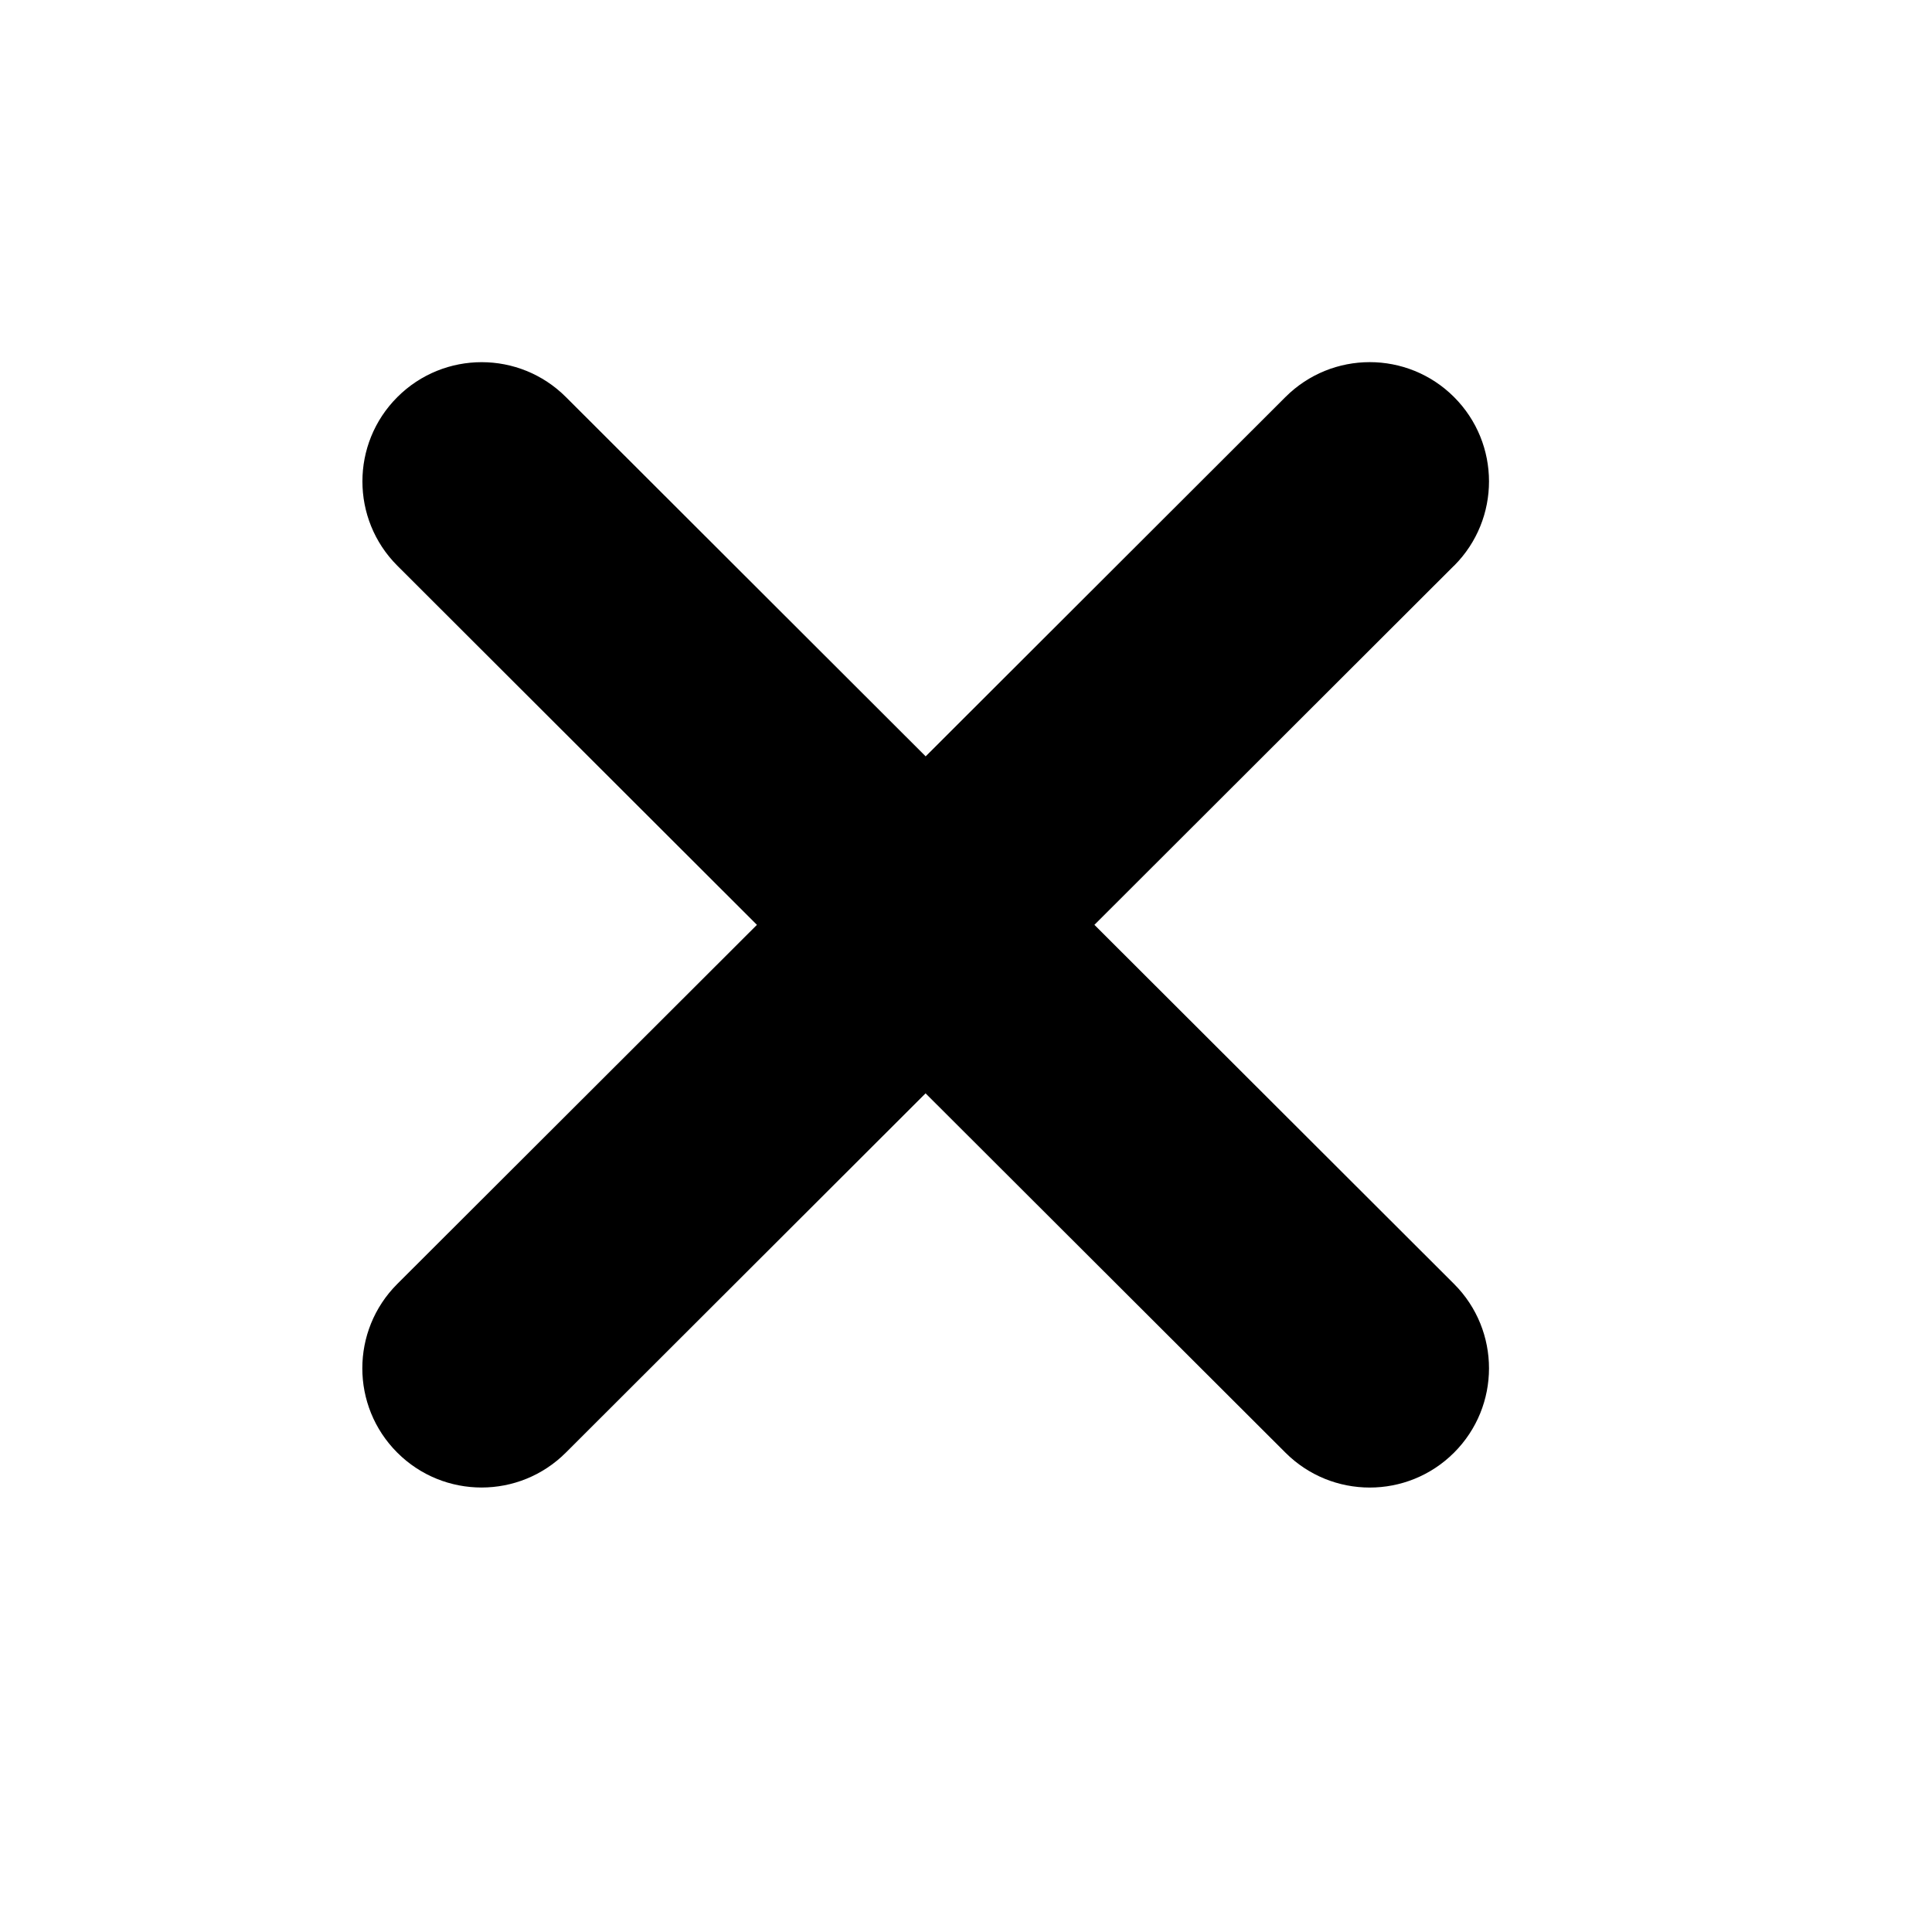
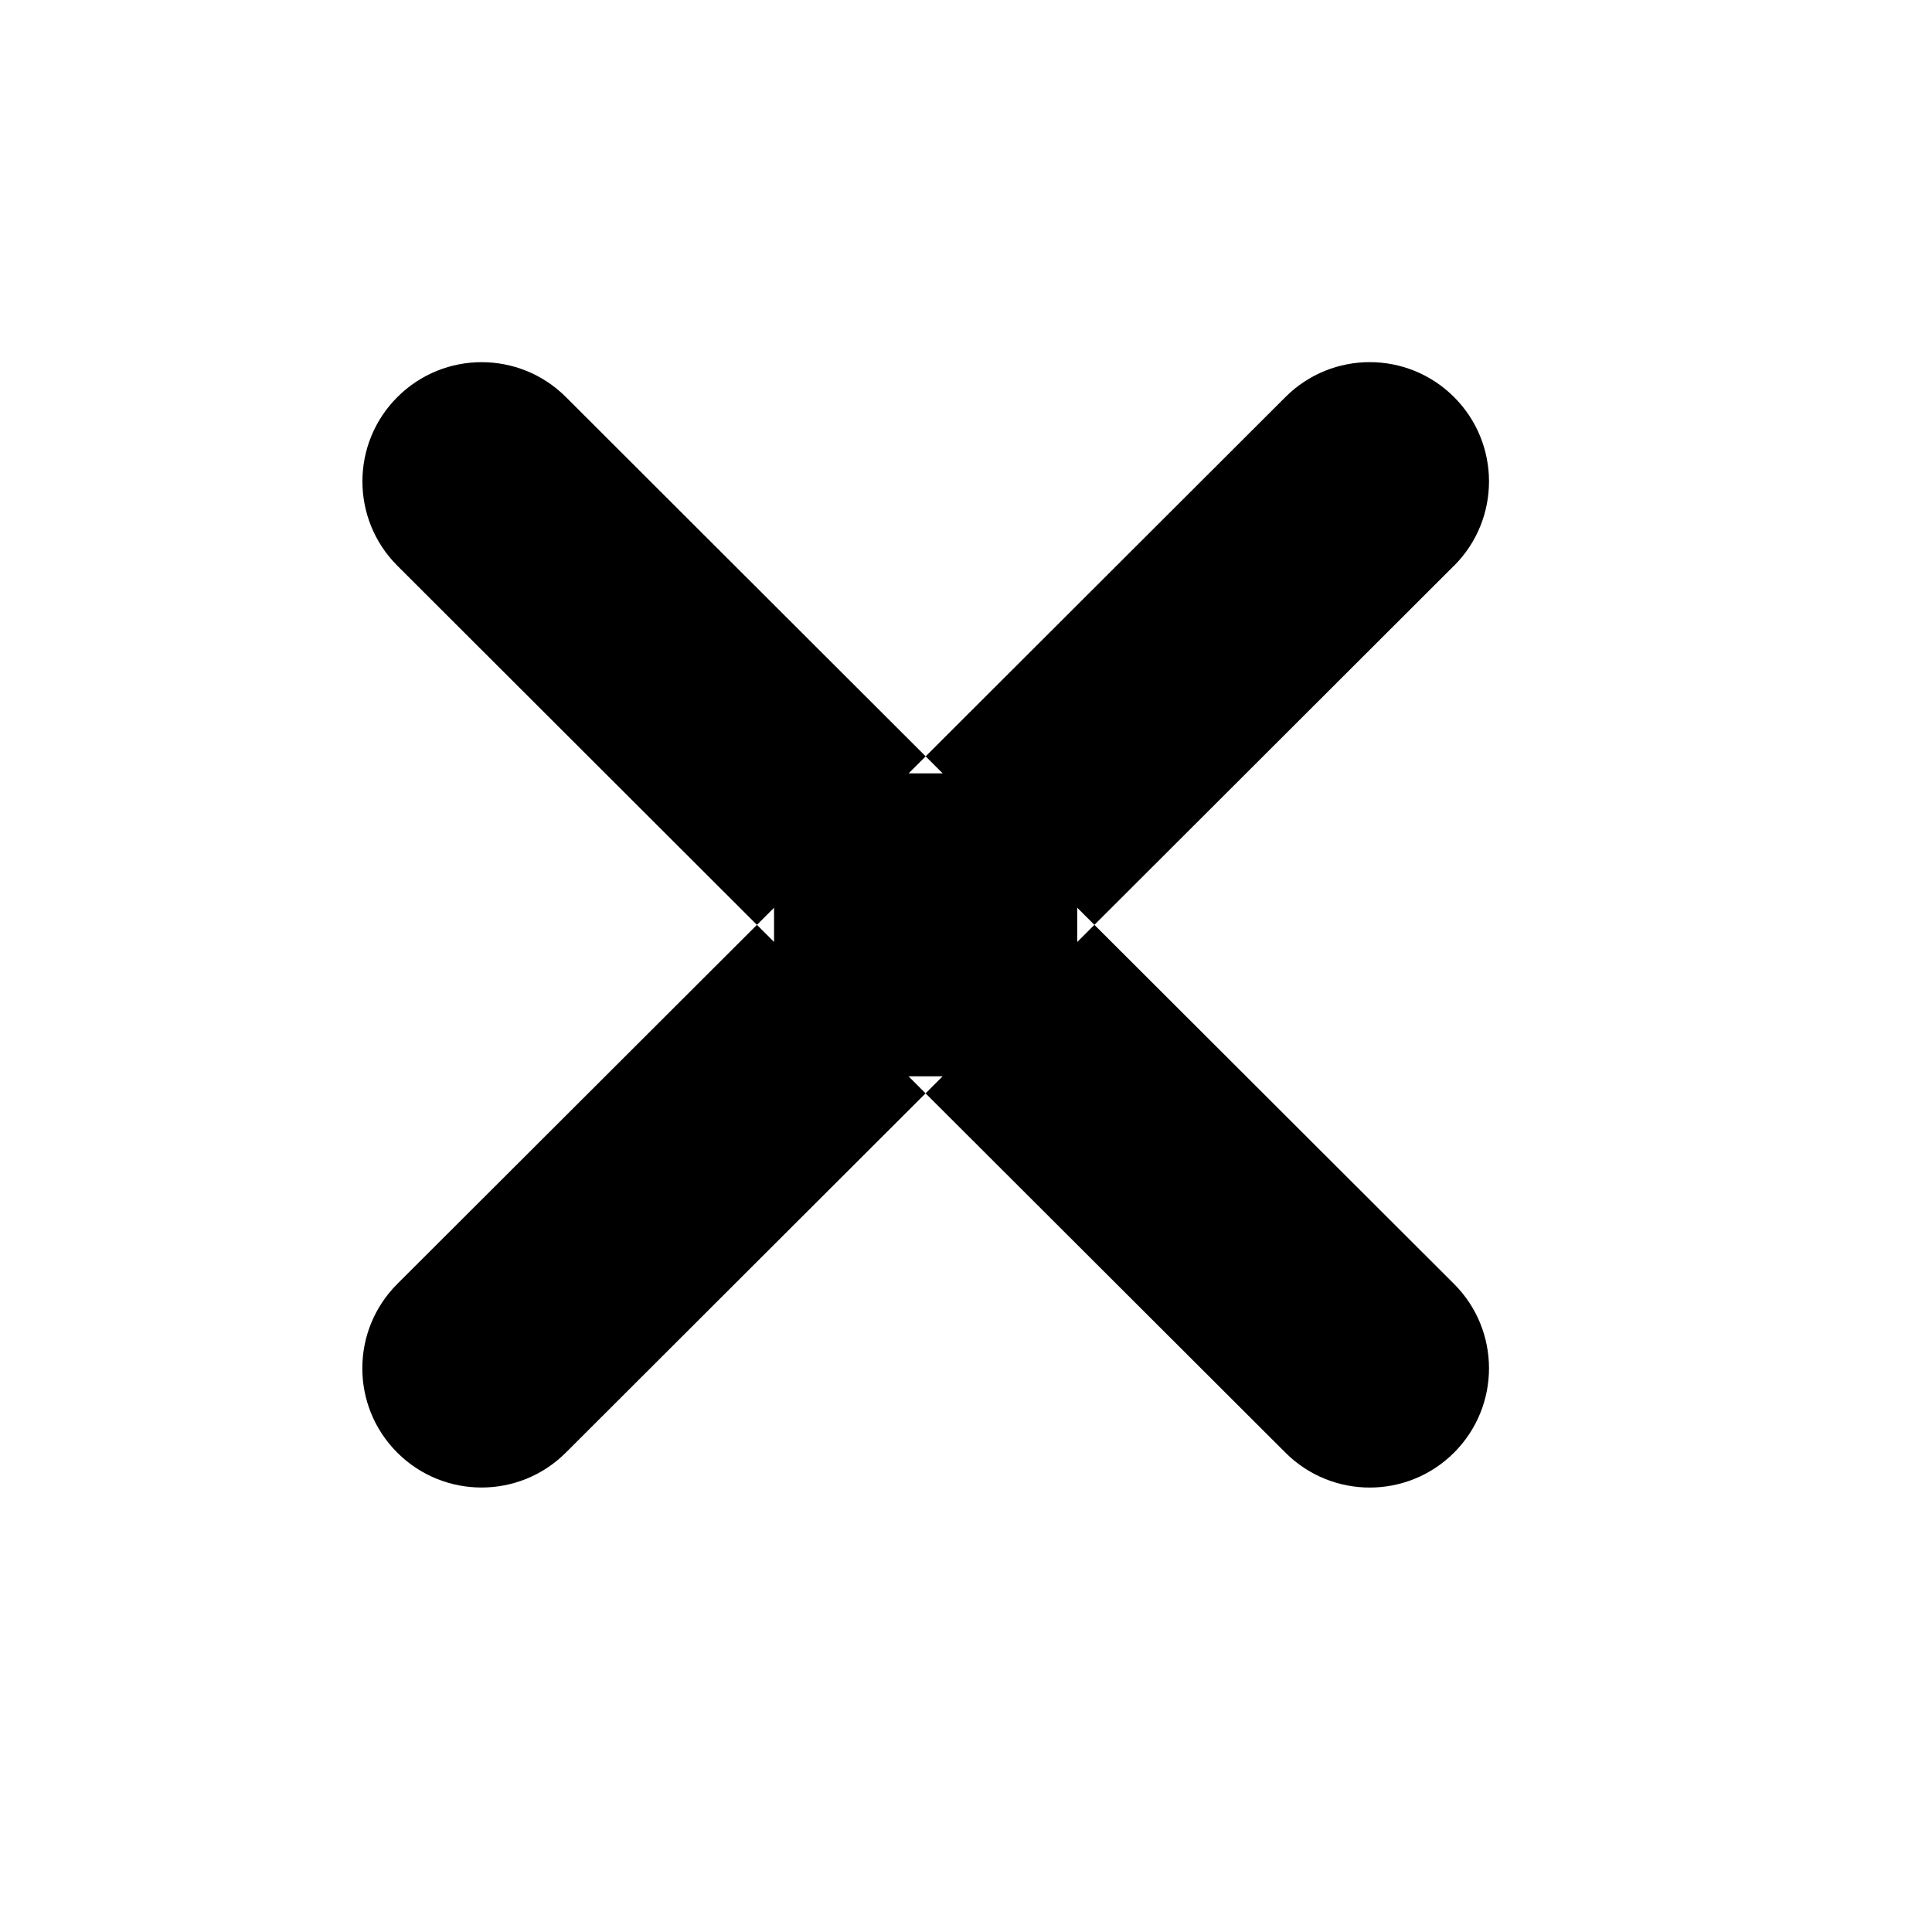
<svg xmlns="http://www.w3.org/2000/svg" width="20" height="20" viewBox="0 0 20 20">
-   <path d="M15.053 5.856a1.234 1.234 0 0 0-1.747-1.745l-3.9 3.895h.353l-3.9-3.895a1.234 1.234 0 1 0-1.746 1.745l3.9 3.895v-.354l-3.901 3.895a1.234 1.234 0 1 0 1.746 1.745l3.9-3.895h-.353l3.901 3.895a1.234 1.234 0 0 0 1.747-1.745l-3.901-3.895v.354l3.9-3.895z" />
+   <path d="M15.053 5.856a1.234 1.234 0 0 0-1.747-1.745l-3.9 3.895h.353l-3.9-3.895a1.234 1.234 0 1 0-1.746 1.745l3.9 3.895v-.354l-3.901 3.895a1.234 1.234 0 0 0 1.746 1.745l3.9-3.895h-.353l3.901 3.895a1.234 1.234 0 0 0 1.747-1.745l-3.901-3.895v.354l3.9-3.895Z" fill-rule="evenodd" />
</svg>
